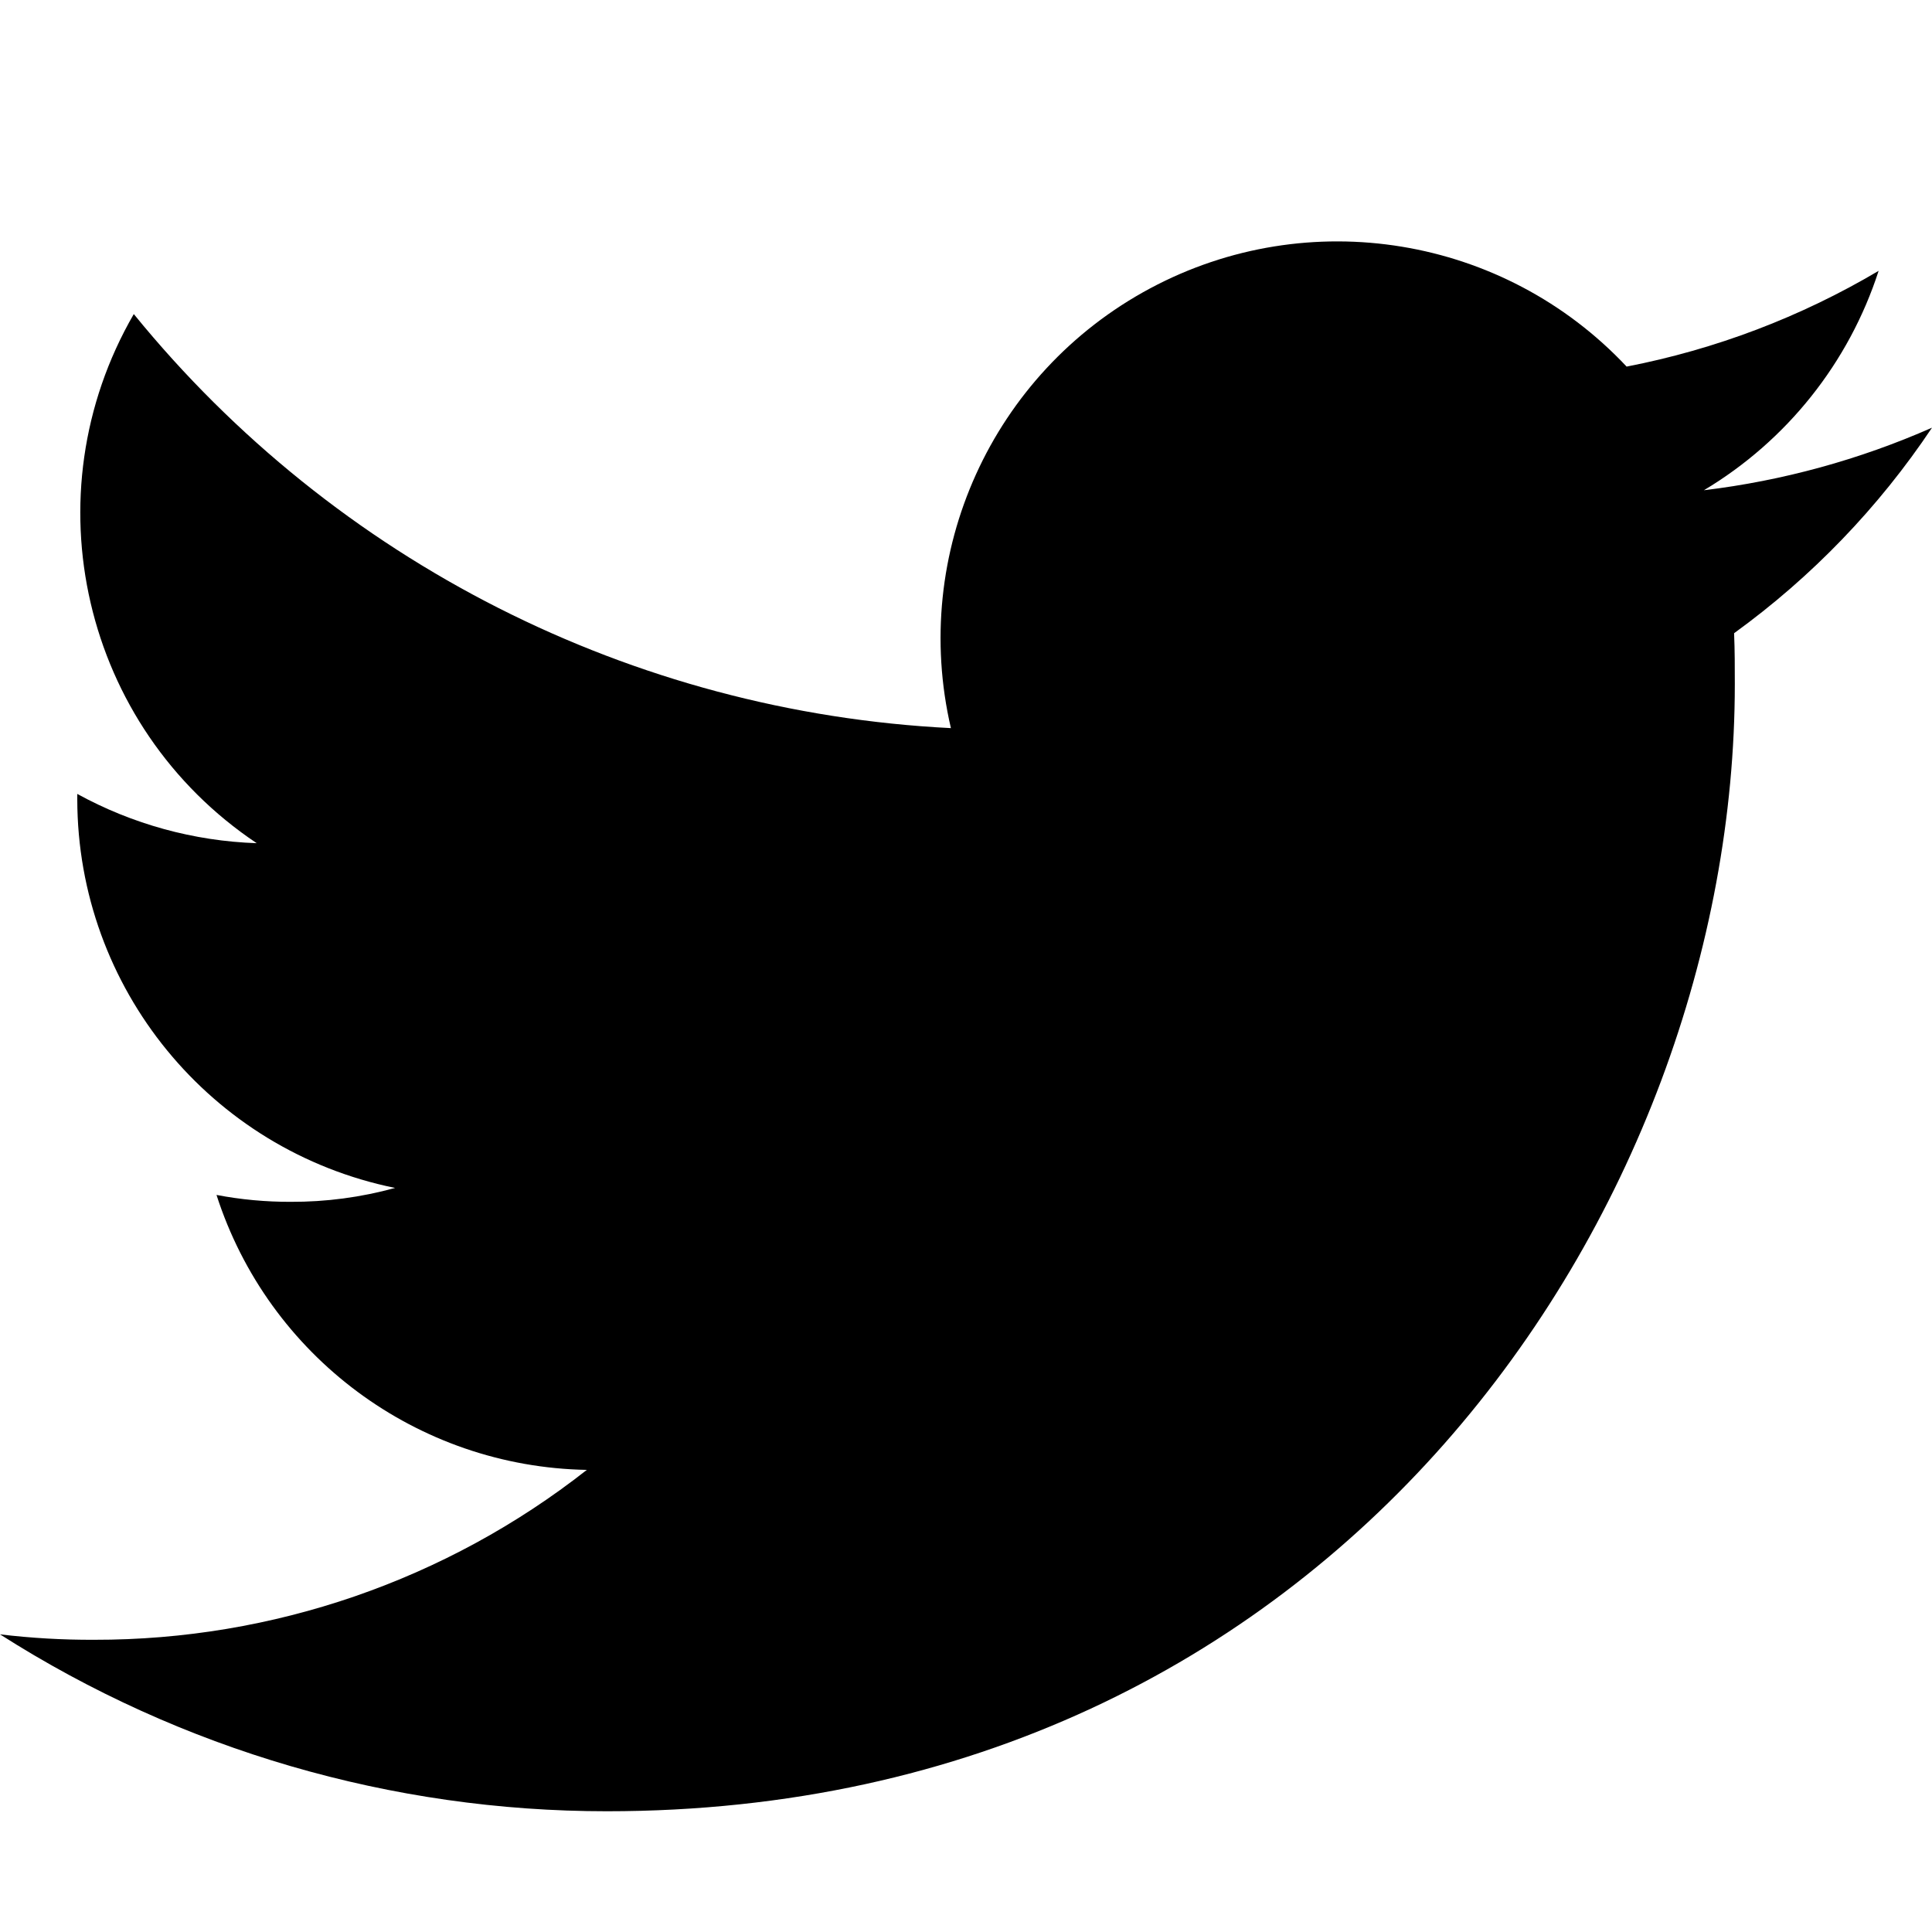
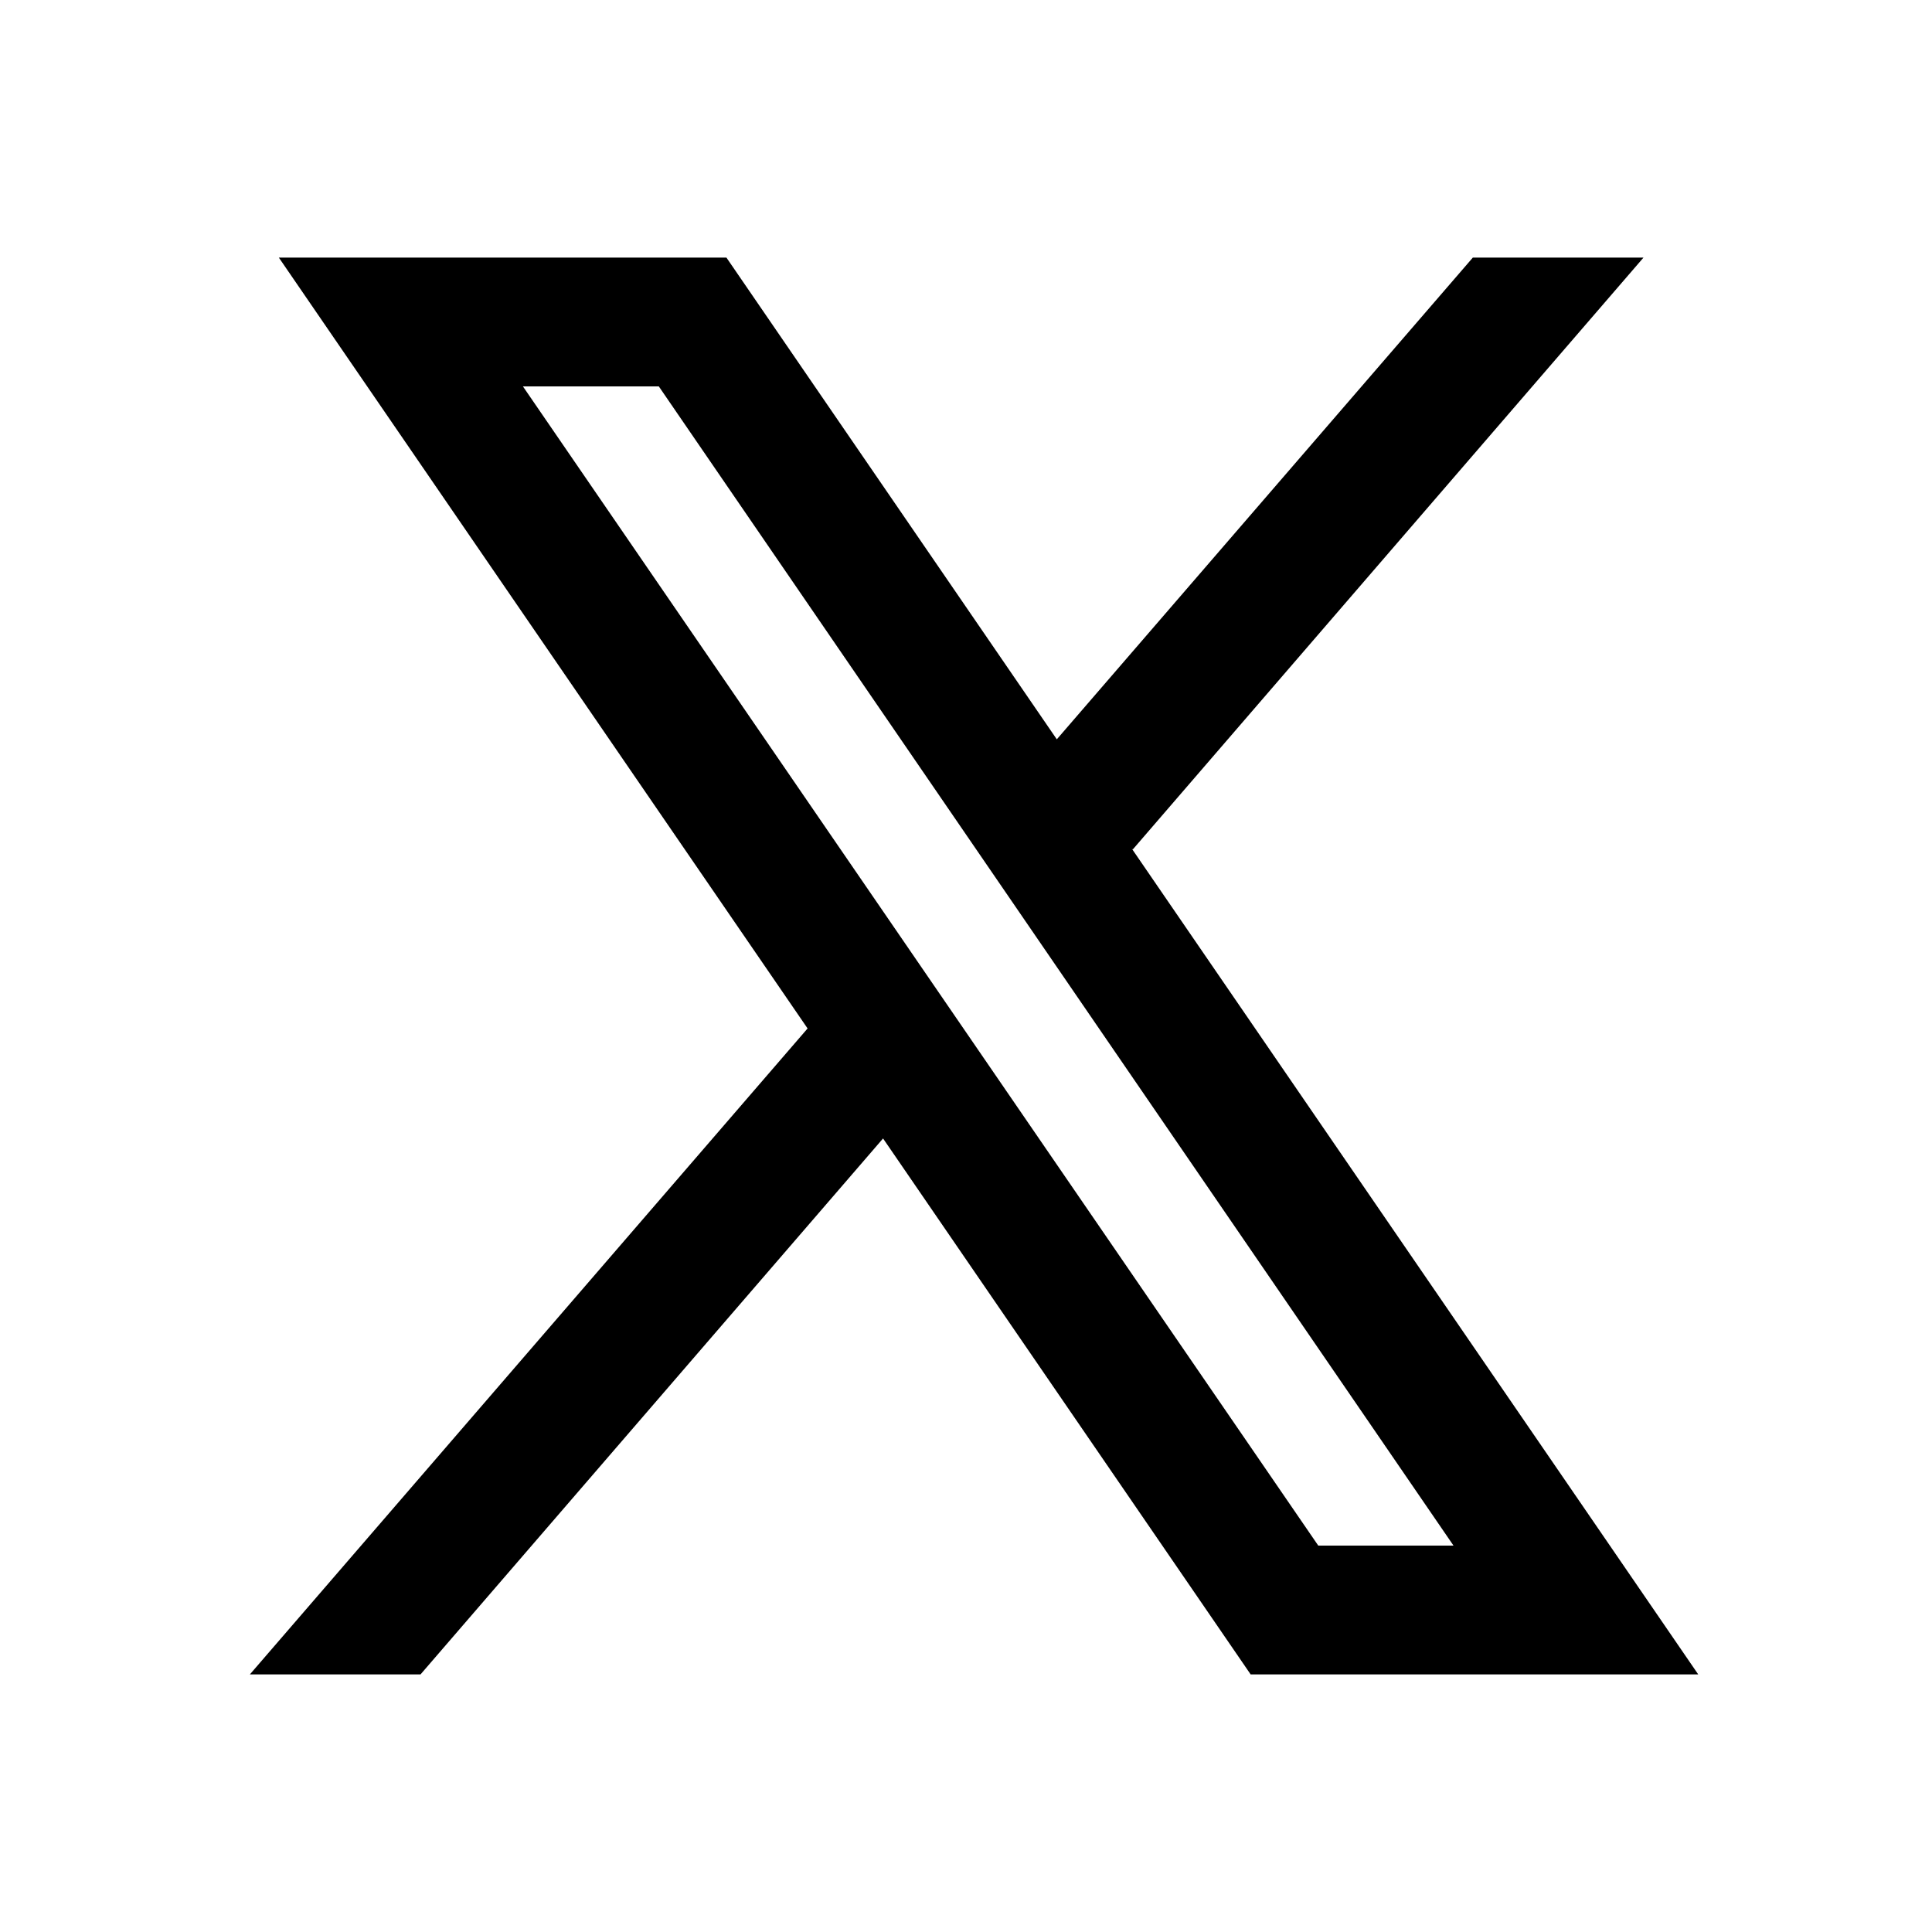
- <svg xmlns="http://www.w3.org/2000/svg" width="25" height="25" fill="icon-color" class="icon" viewBox="0 0 16 16">
-   <path d="M5.026 15c6.038 0 9.341-5.003 9.341-9.334 0-.14 0-.282-.006-.422A6.685 6.685 0 0 0 16 3.542a6.658 6.658 0 0 1-1.889.518 3.301 3.301 0 0 0 1.447-1.817 6.533 6.533 0 0 1-2.087.793A3.286 3.286 0 0 0 7.875 6.03a9.325 9.325 0 0 1-6.767-3.429 3.289 3.289 0 0 0 1.018 4.382A3.323 3.323 0 0 1 .64 6.575v.045a3.288 3.288 0 0 0 2.632 3.218 3.203 3.203 0 0 1-.865.115 3.23 3.23 0 0 1-.614-.057 3.283 3.283 0 0 0 3.067 2.277A6.588 6.588 0 0 1 .78 13.58a6.32 6.32 0 0 1-.78-.045A9.344 9.344 0 0 0 5.026 15z" />
+ <svg xmlns="http://www.w3.org/2000/svg" viewBox="0 0 30 30" width="30px" height="30px">
+   <path d="M26.37,26l-8.795-12.822l0.015,0.012L25.52,4h-2.65l-6.46,7.48L11.28,4H4.33l8.211,11.971L12.54,15.97L3.88,26h2.65 l7.182-8.322L19.42,26H26.37z M10.23,6l12.34,18h-2.1L8.12,6H10.23z" />
</svg>
